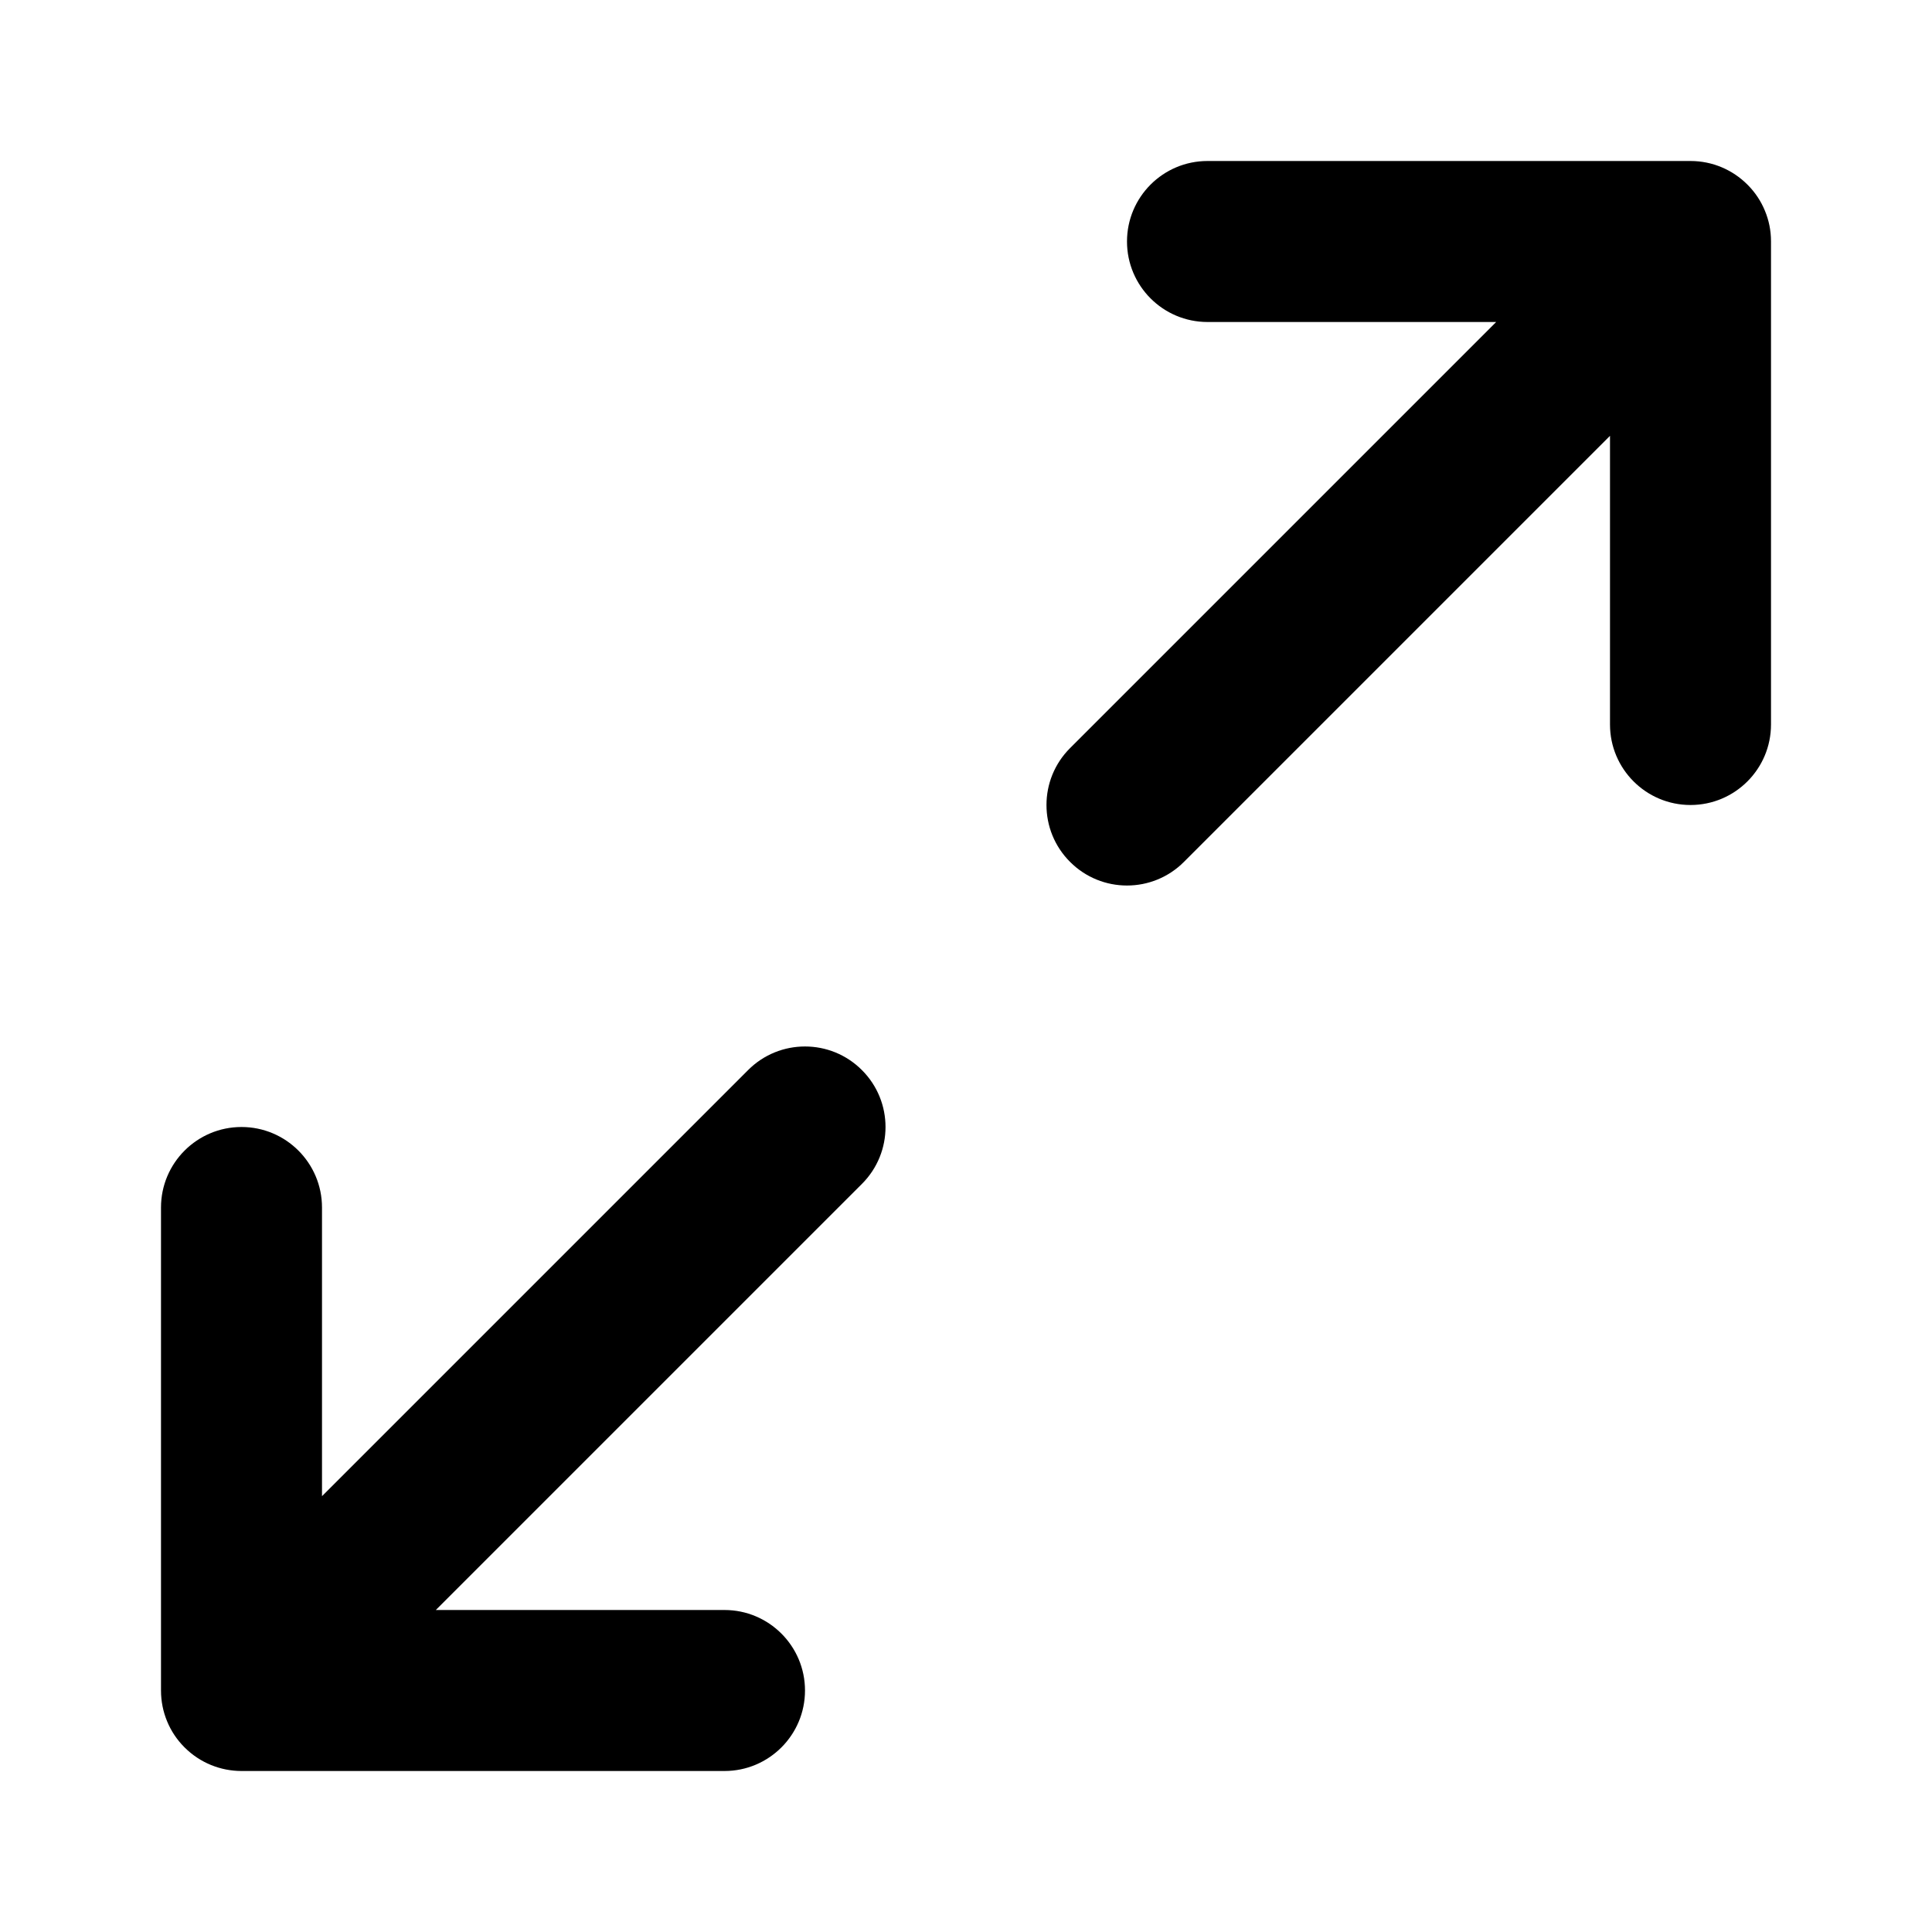
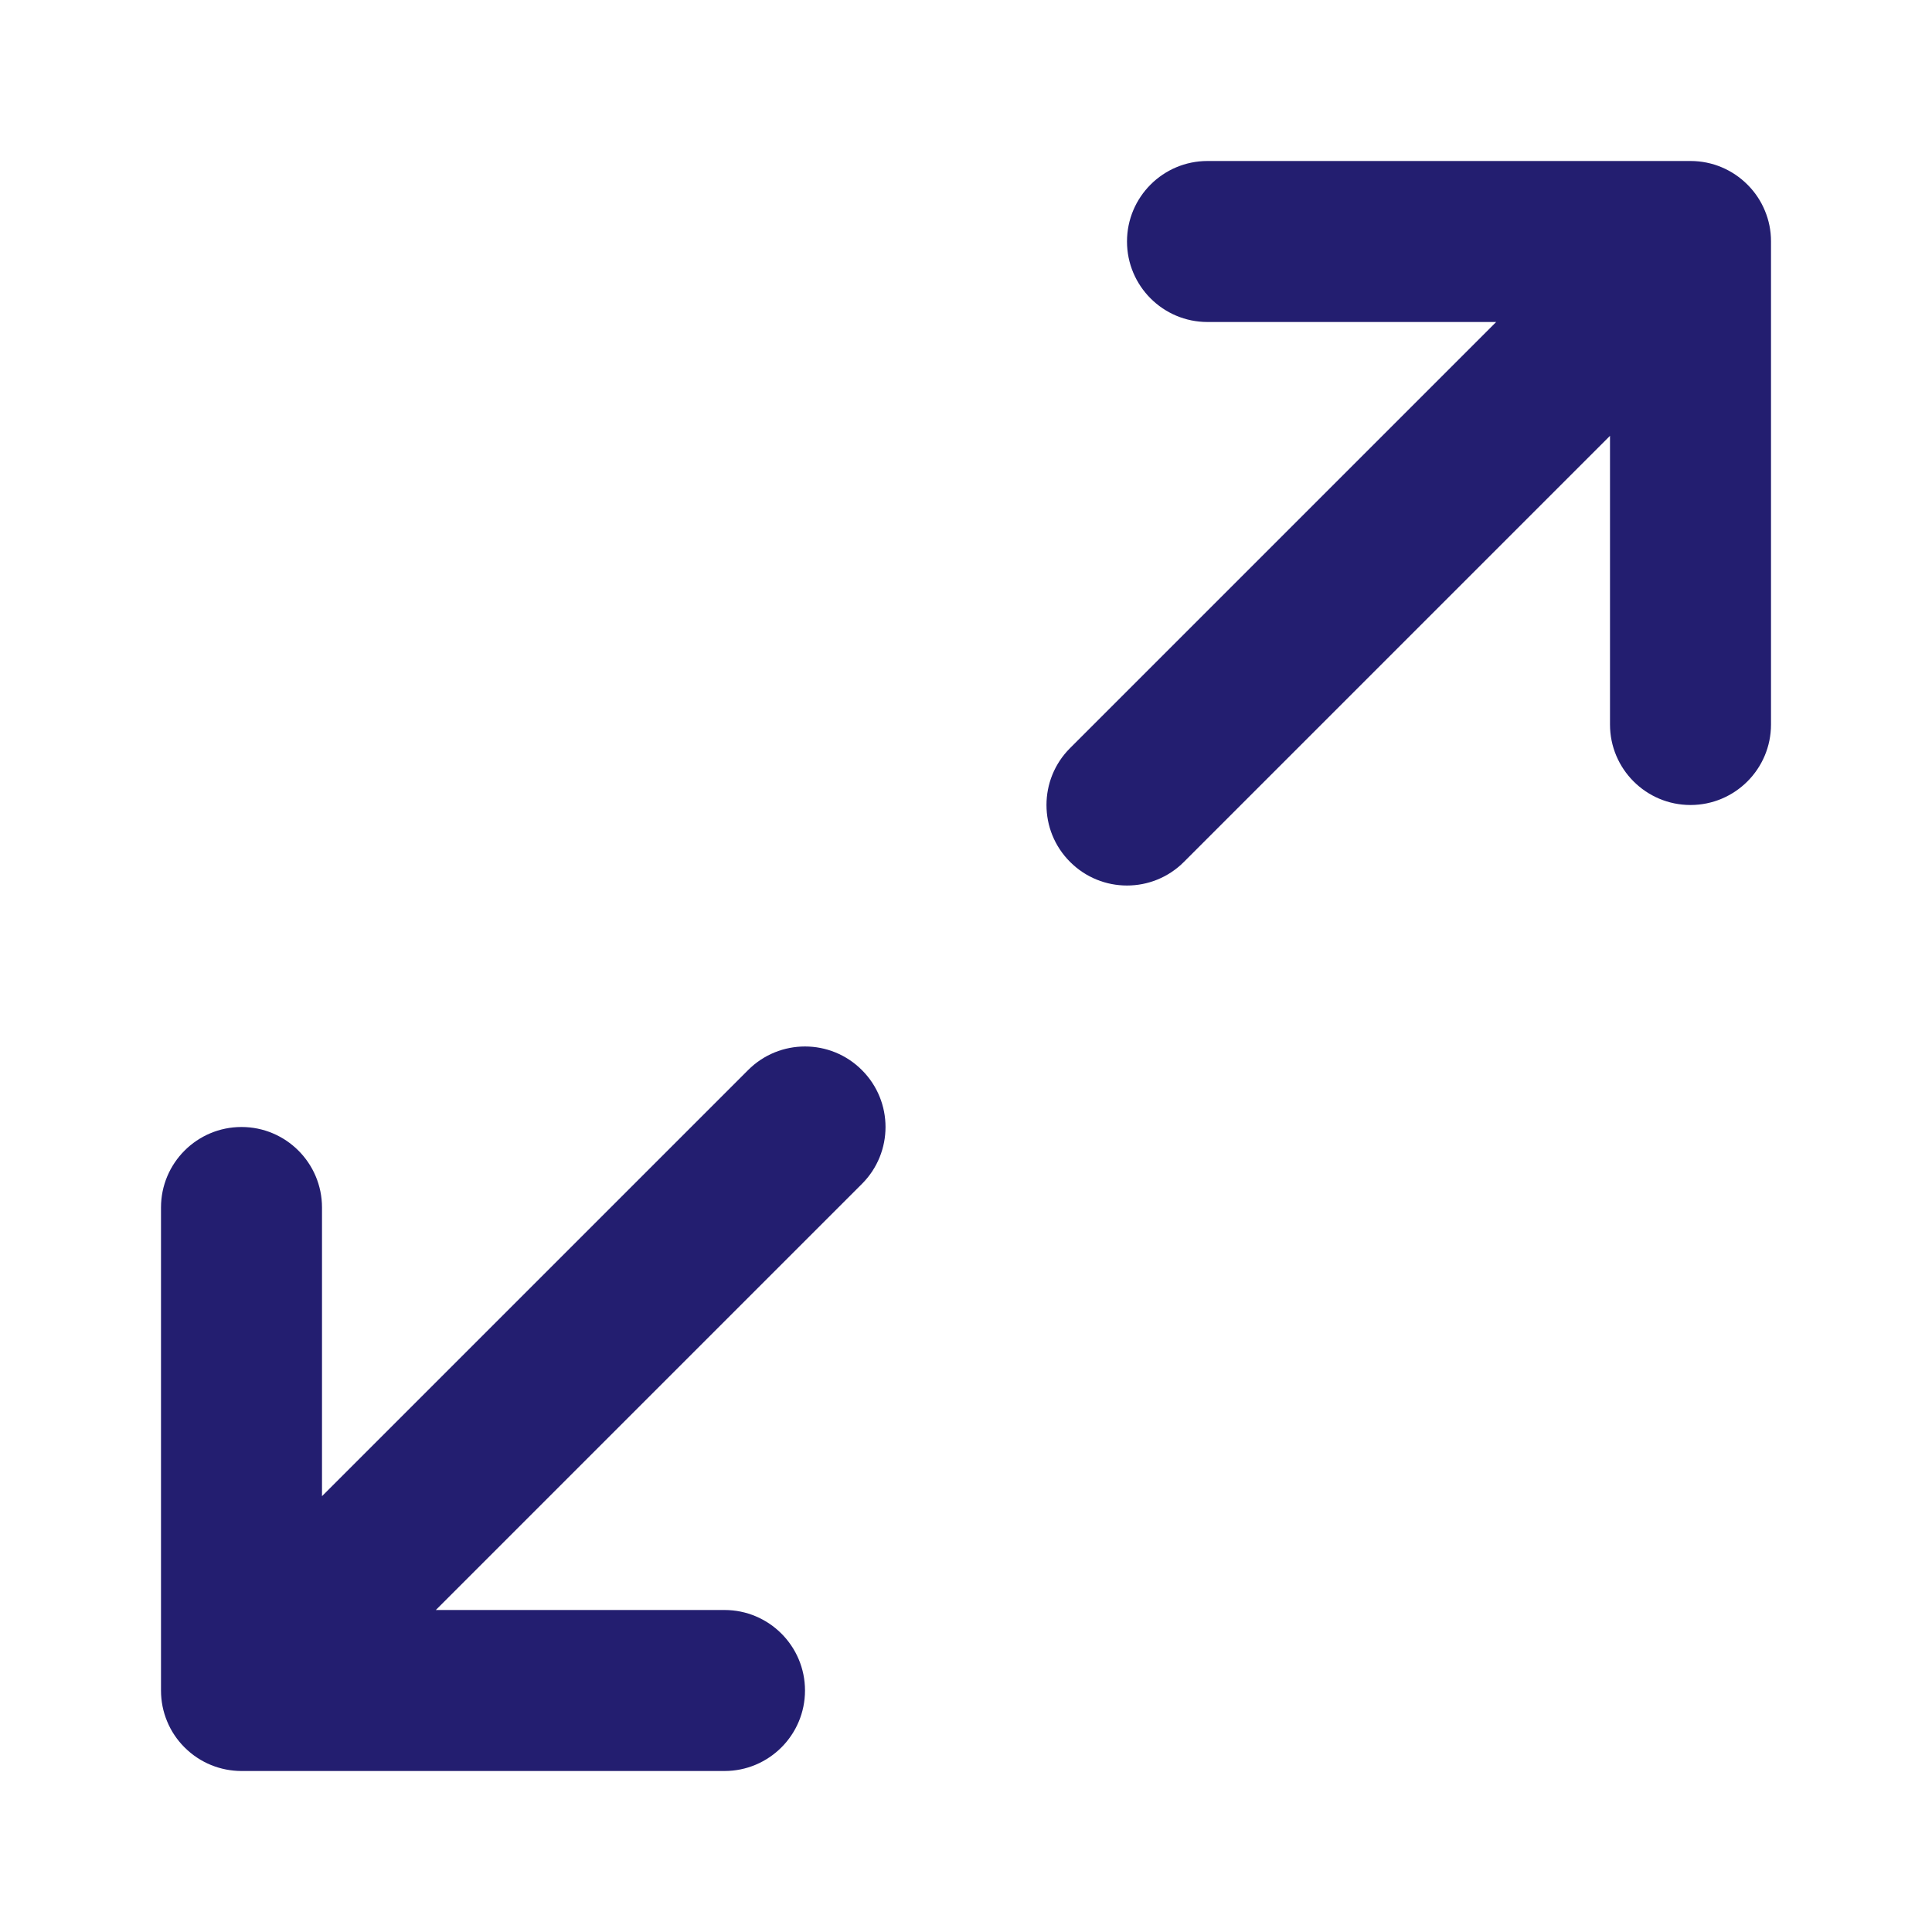
<svg xmlns="http://www.w3.org/2000/svg" viewBox="0 0 24 24" fill="none">
  <g id="SVGRepo_bgCarrier" stroke-width="0" />
  <g id="SVGRepo_tracerCarrier" stroke-linecap="round" stroke-linejoin="round" />
  <g id="SVGRepo_iconCarrier">
-     <path d="M21.709 2.295C21.804 2.39 21.876 2.5 21.924 2.617C21.973 2.734 22 2.862 22 2.997L22 3V9C22 9.552 21.552 10 21 10C20.448 10 20 9.552 20 9V5.414L14.707 10.707C14.317 11.098 13.683 11.098 13.293 10.707C12.902 10.317 12.902 9.683 13.293 9.293L18.586 4H15C14.448 4 14 3.552 14 3C14 2.448 14.448 2 15 2H21C21.275 2 21.524 2.111 21.705 2.291L21.709 2.295Z" fill="#000000" />
-     <path d="M10.707 14.707L5.414 20H9C9.552 20 10 20.448 10 21C10 21.552 9.552 22 9 22H3.001L2.997 22C2.743 21.999 2.489 21.902 2.295 21.709L2.291 21.705C2.196 21.61 2.124 21.5 2.076 21.383C2.027 21.265 2 21.136 2 21V15C2 14.448 2.448 14 3 14C3.552 14 4 14.448 4 15V18.586L9.293 13.293C9.683 12.902 10.317 12.902 10.707 13.293C11.098 13.683 11.098 14.317 10.707 14.707Z" fill="#000000" />
+     <path d="M21.709 2.295C21.804 2.39 21.876 2.5 21.924 2.617C21.973 2.734 22 2.862 22 2.997L22 3V9C22 9.552 21.552 10 21 10C20.448 10 20 9.552 20 9V5.414L14.707 10.707C14.317 11.098 13.683 11.098 13.293 10.707C12.902 10.317 12.902 9.683 13.293 9.293L18.586 4H15C14.448 4 14 3.552 14 3C14 2.448 14.448 2 15 2H21C21.275 2 21.524 2.111 21.705 2.291L21.709 2.295Z" fill="#231E70" />
+     <path d="M10.707 14.707L5.414 20H9C9.552 20 10 20.448 10 21C10 21.552 9.552 22 9 22H3.001L2.997 22C2.743 21.999 2.489 21.902 2.295 21.709L2.291 21.705C2.196 21.61 2.124 21.5 2.076 21.383C2.027 21.265 2 21.136 2 21V15C2 14.448 2.448 14 3 14C3.552 14 4 14.448 4 15V18.586L9.293 13.293C9.683 12.902 10.317 12.902 10.707 13.293C11.098 13.683 11.098 14.317 10.707 14.707Z" fill="#231E70" />
  </g>
</svg>
